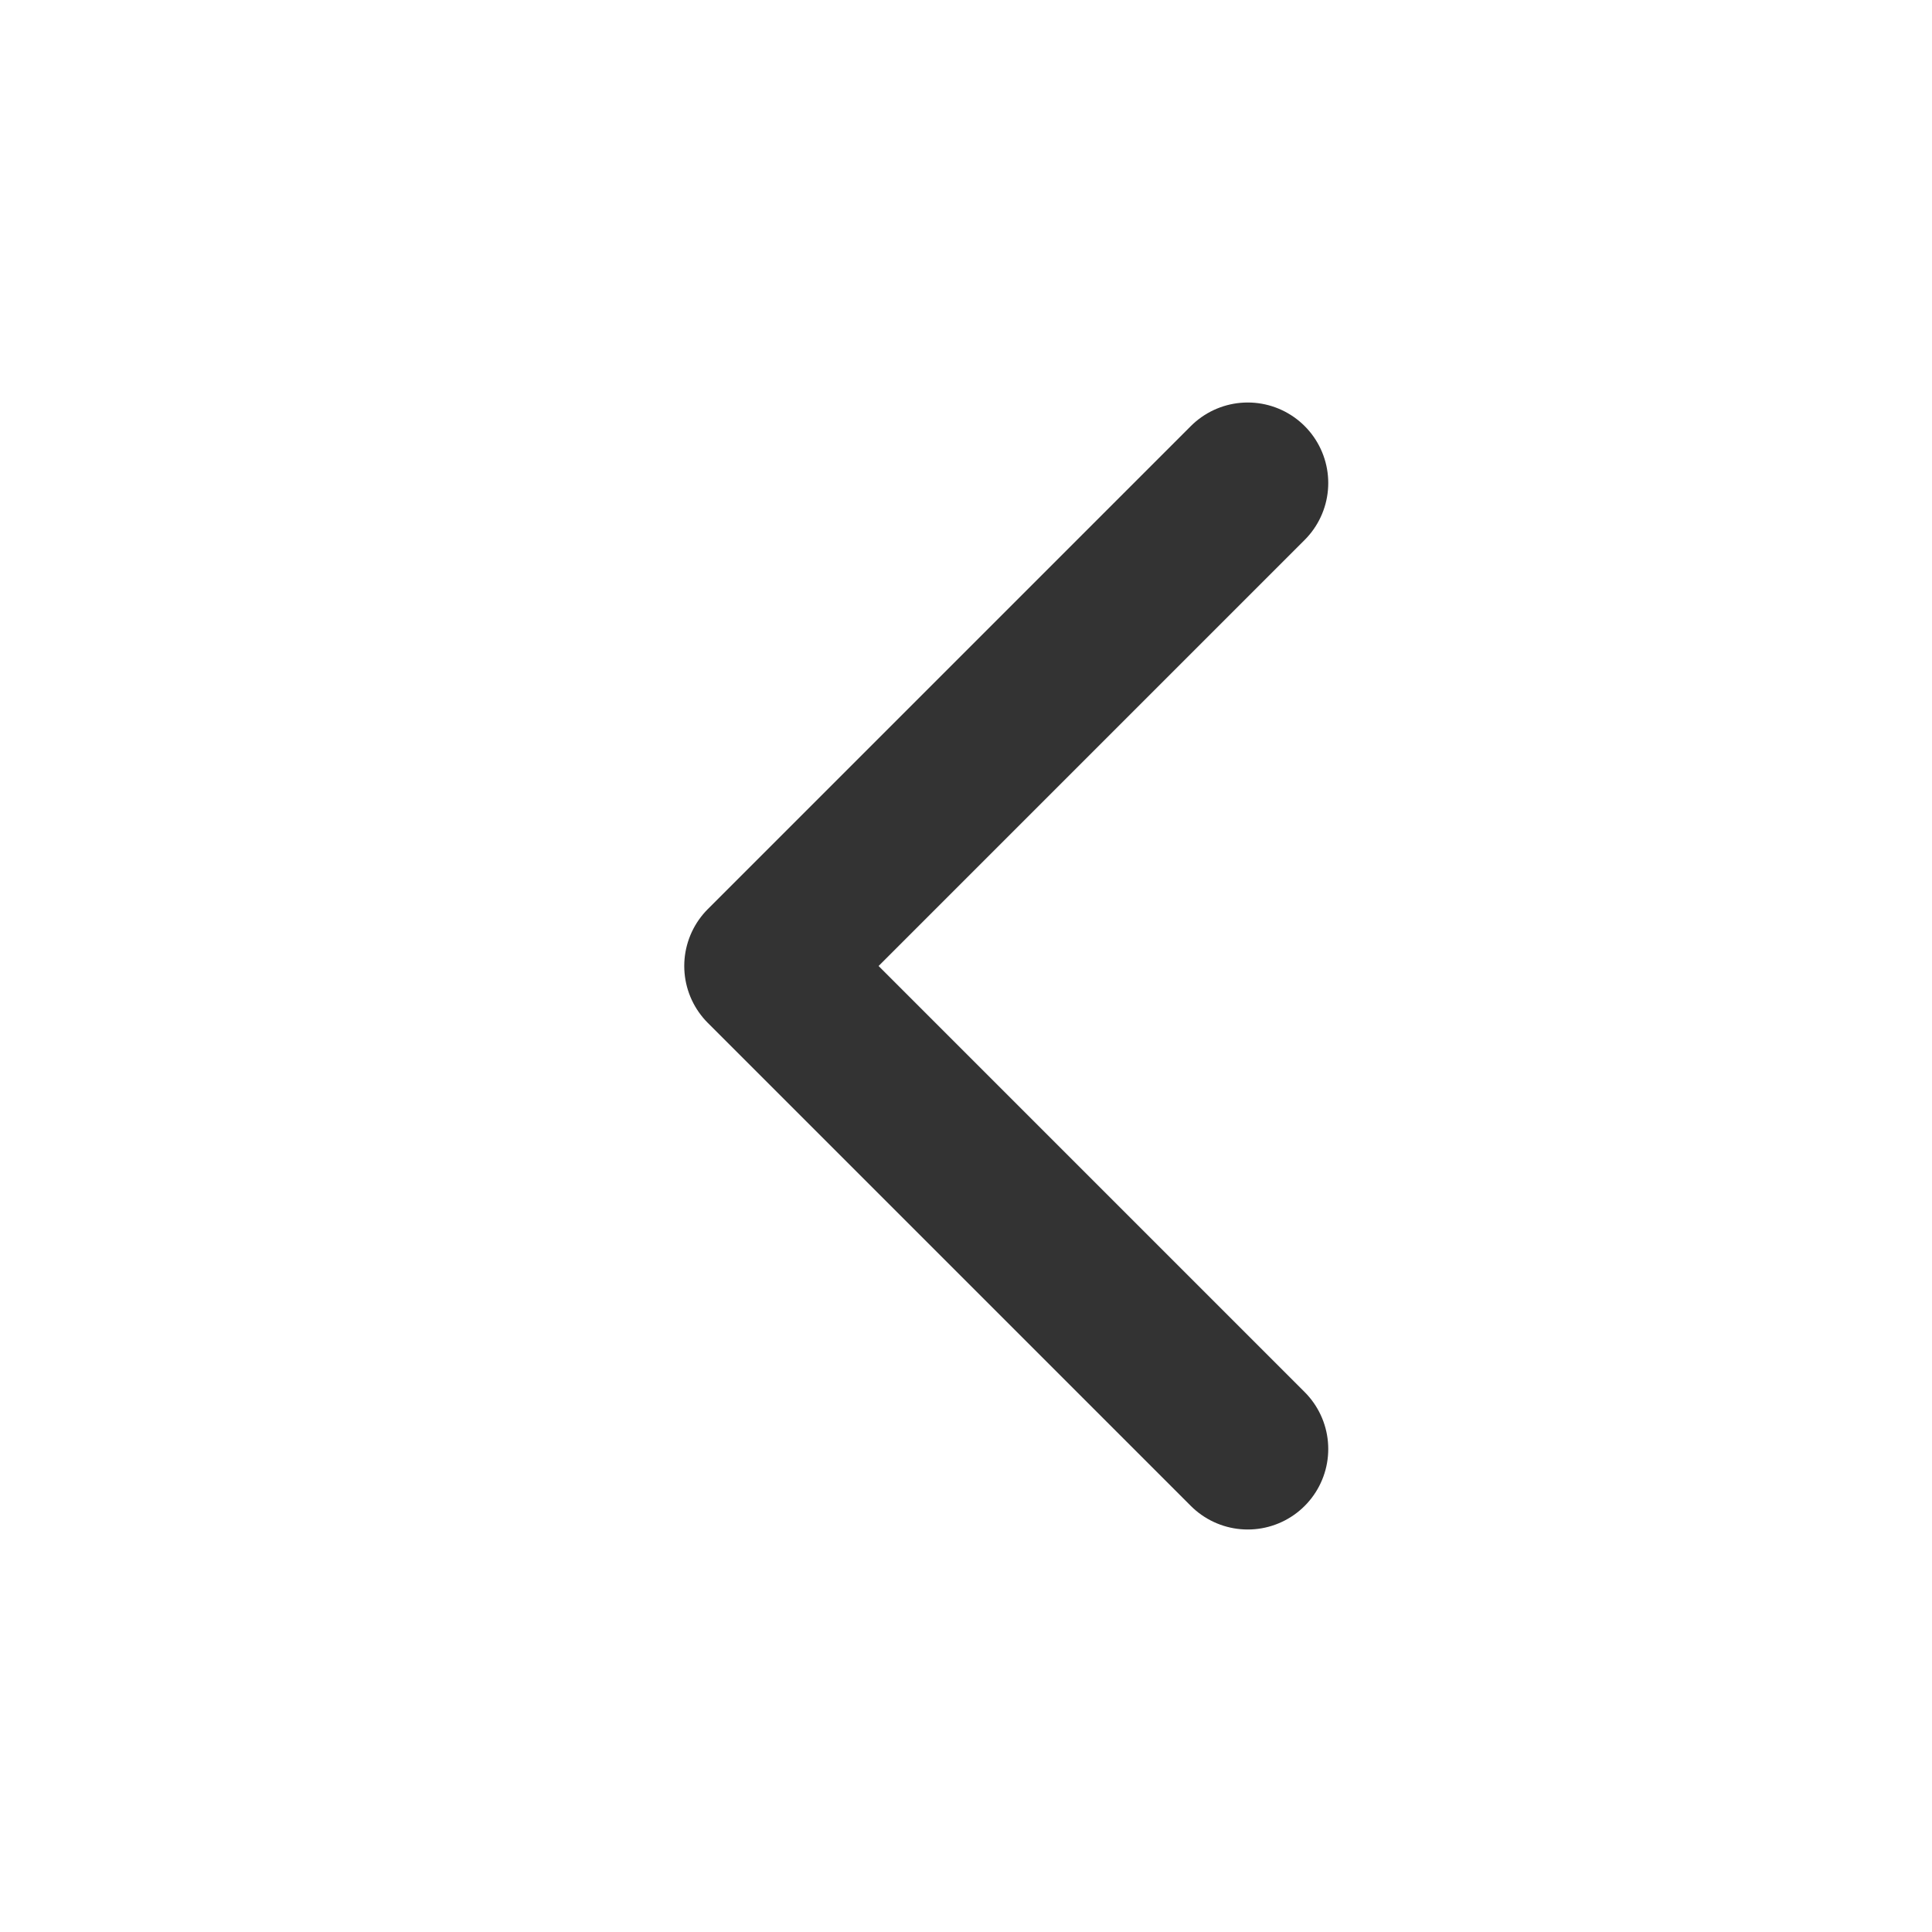
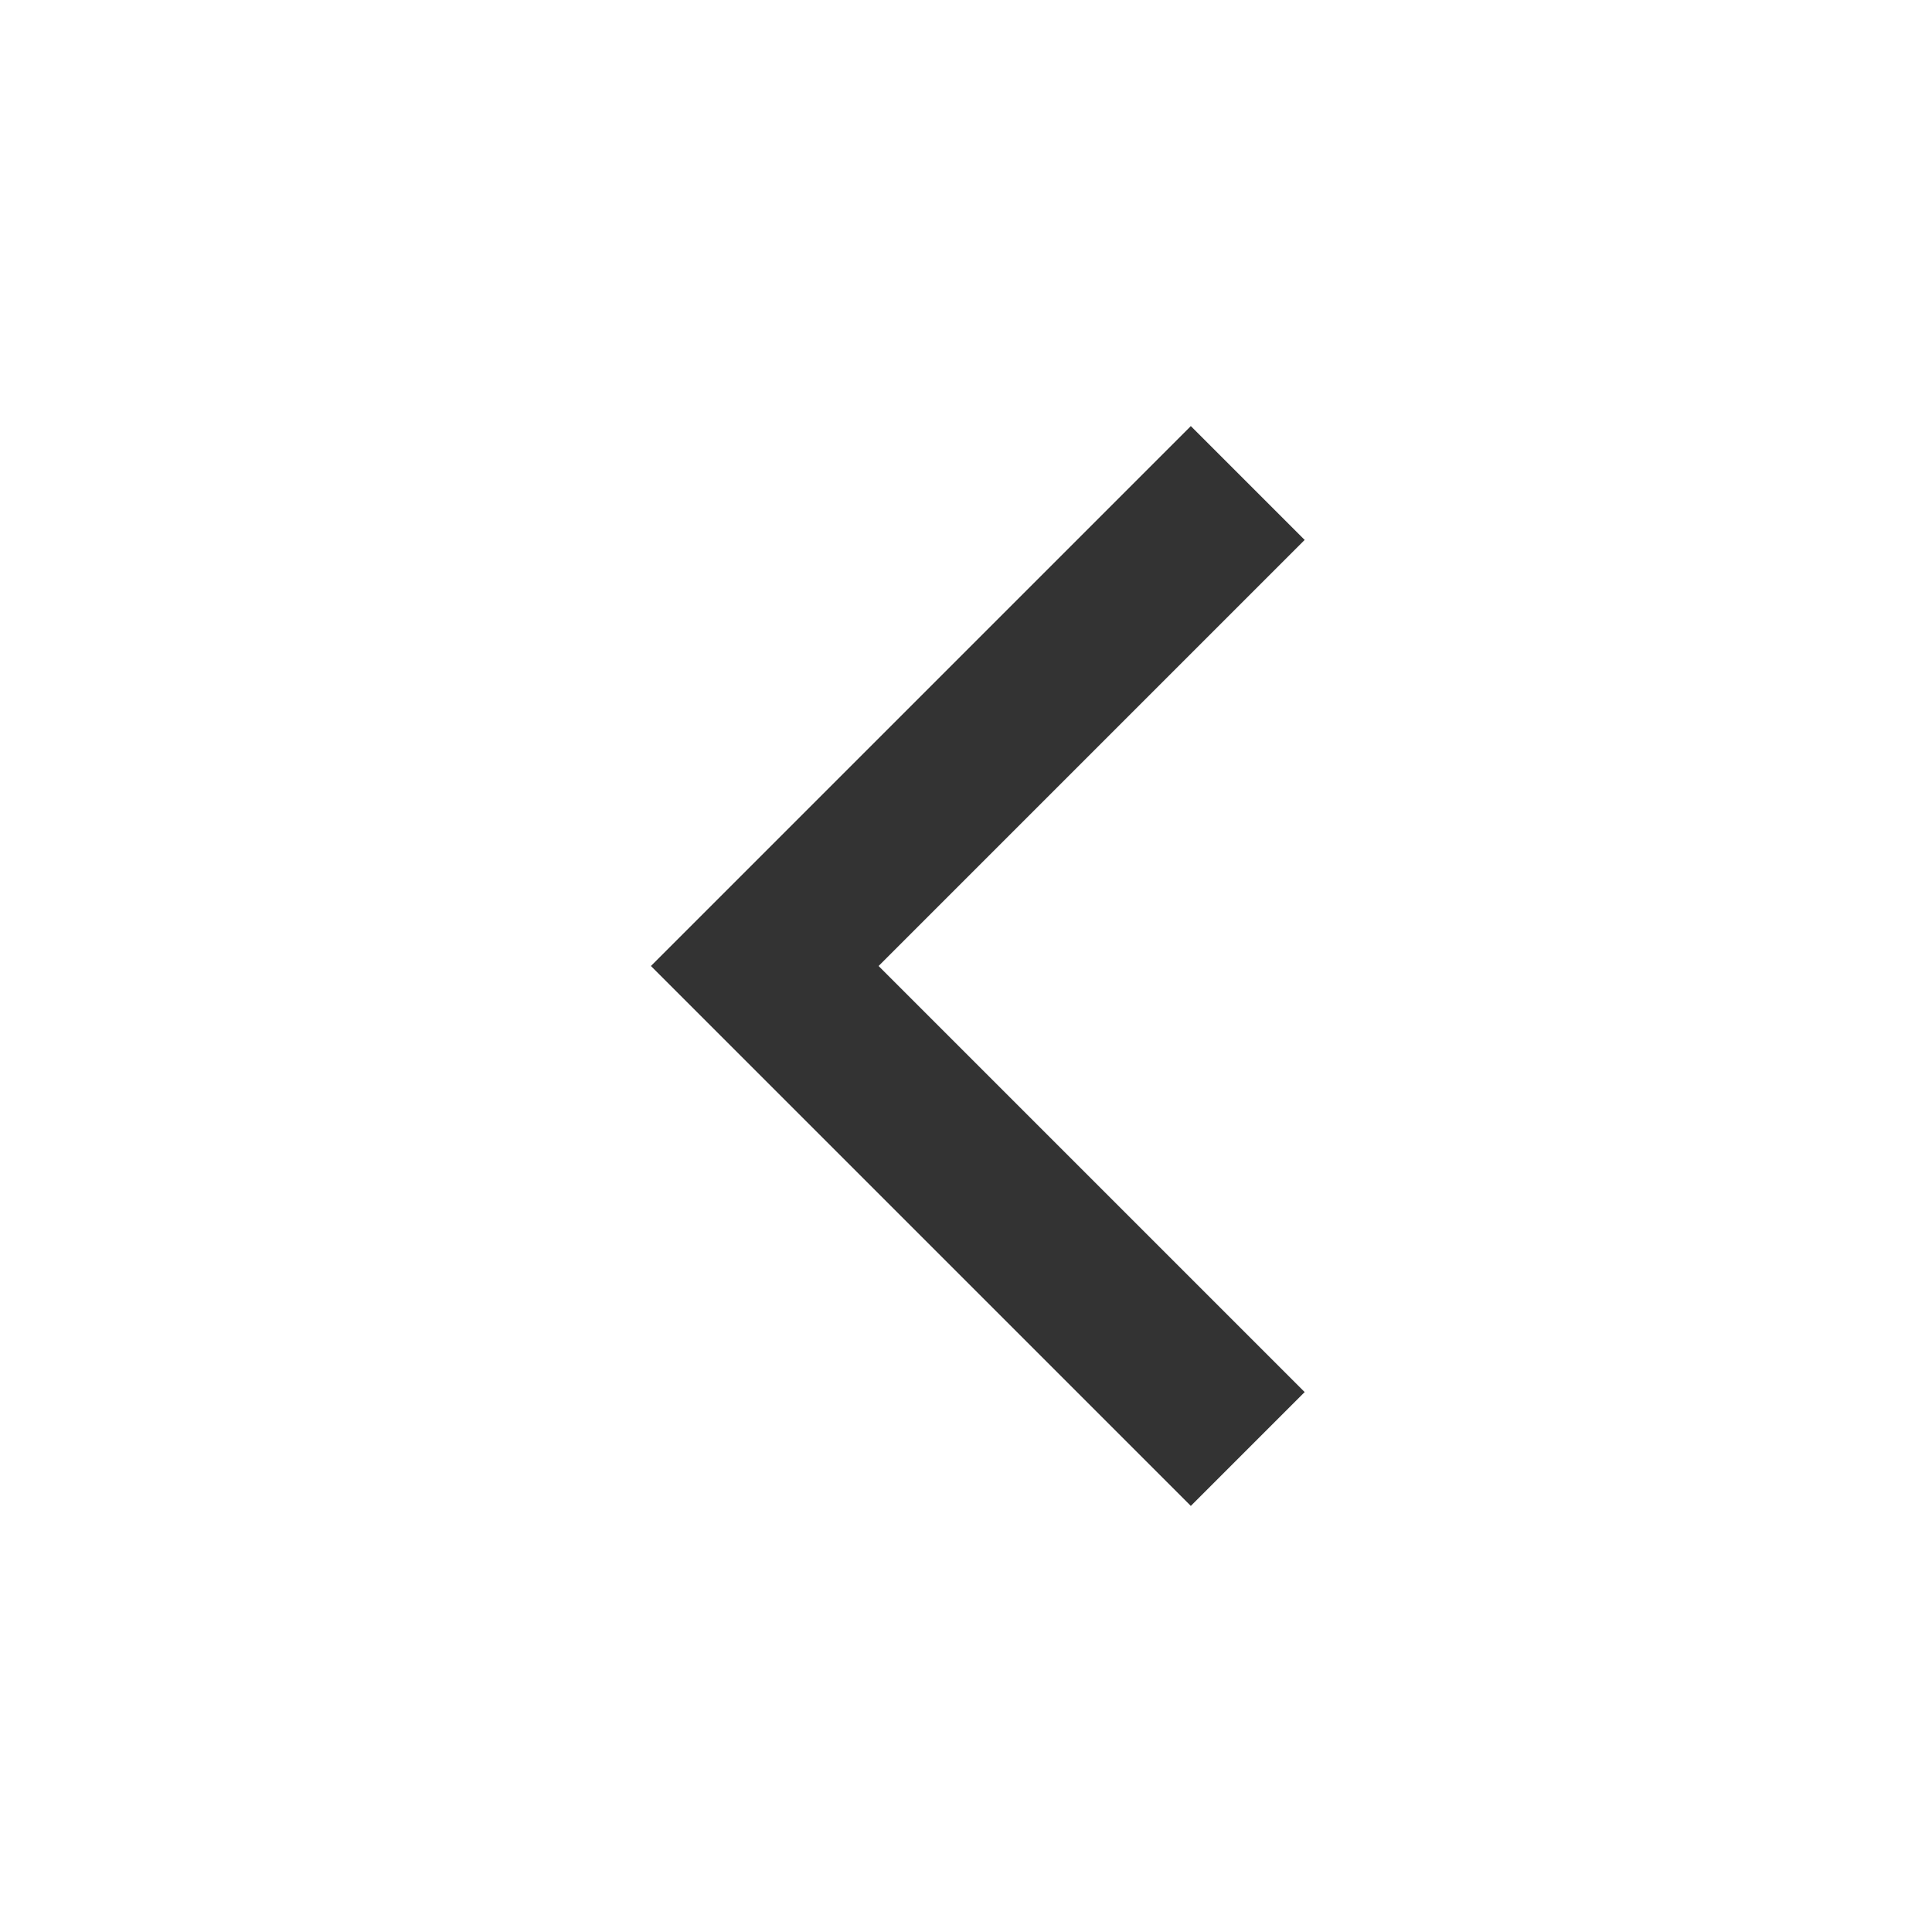
<svg xmlns="http://www.w3.org/2000/svg" width="24" height="24" viewBox="0 0 48 48" fill="none">
-   <path d="M31 36L19 24L31 12" stroke="#333" stroke-width="4" stroke-linecap="round" stroke-linejoin="round" />
+   <path d="M31 36L19 24L31 12" stroke="#333" stroke-width="4" strokeLinecap="round" strokeLinejoin="round" />
</svg>
